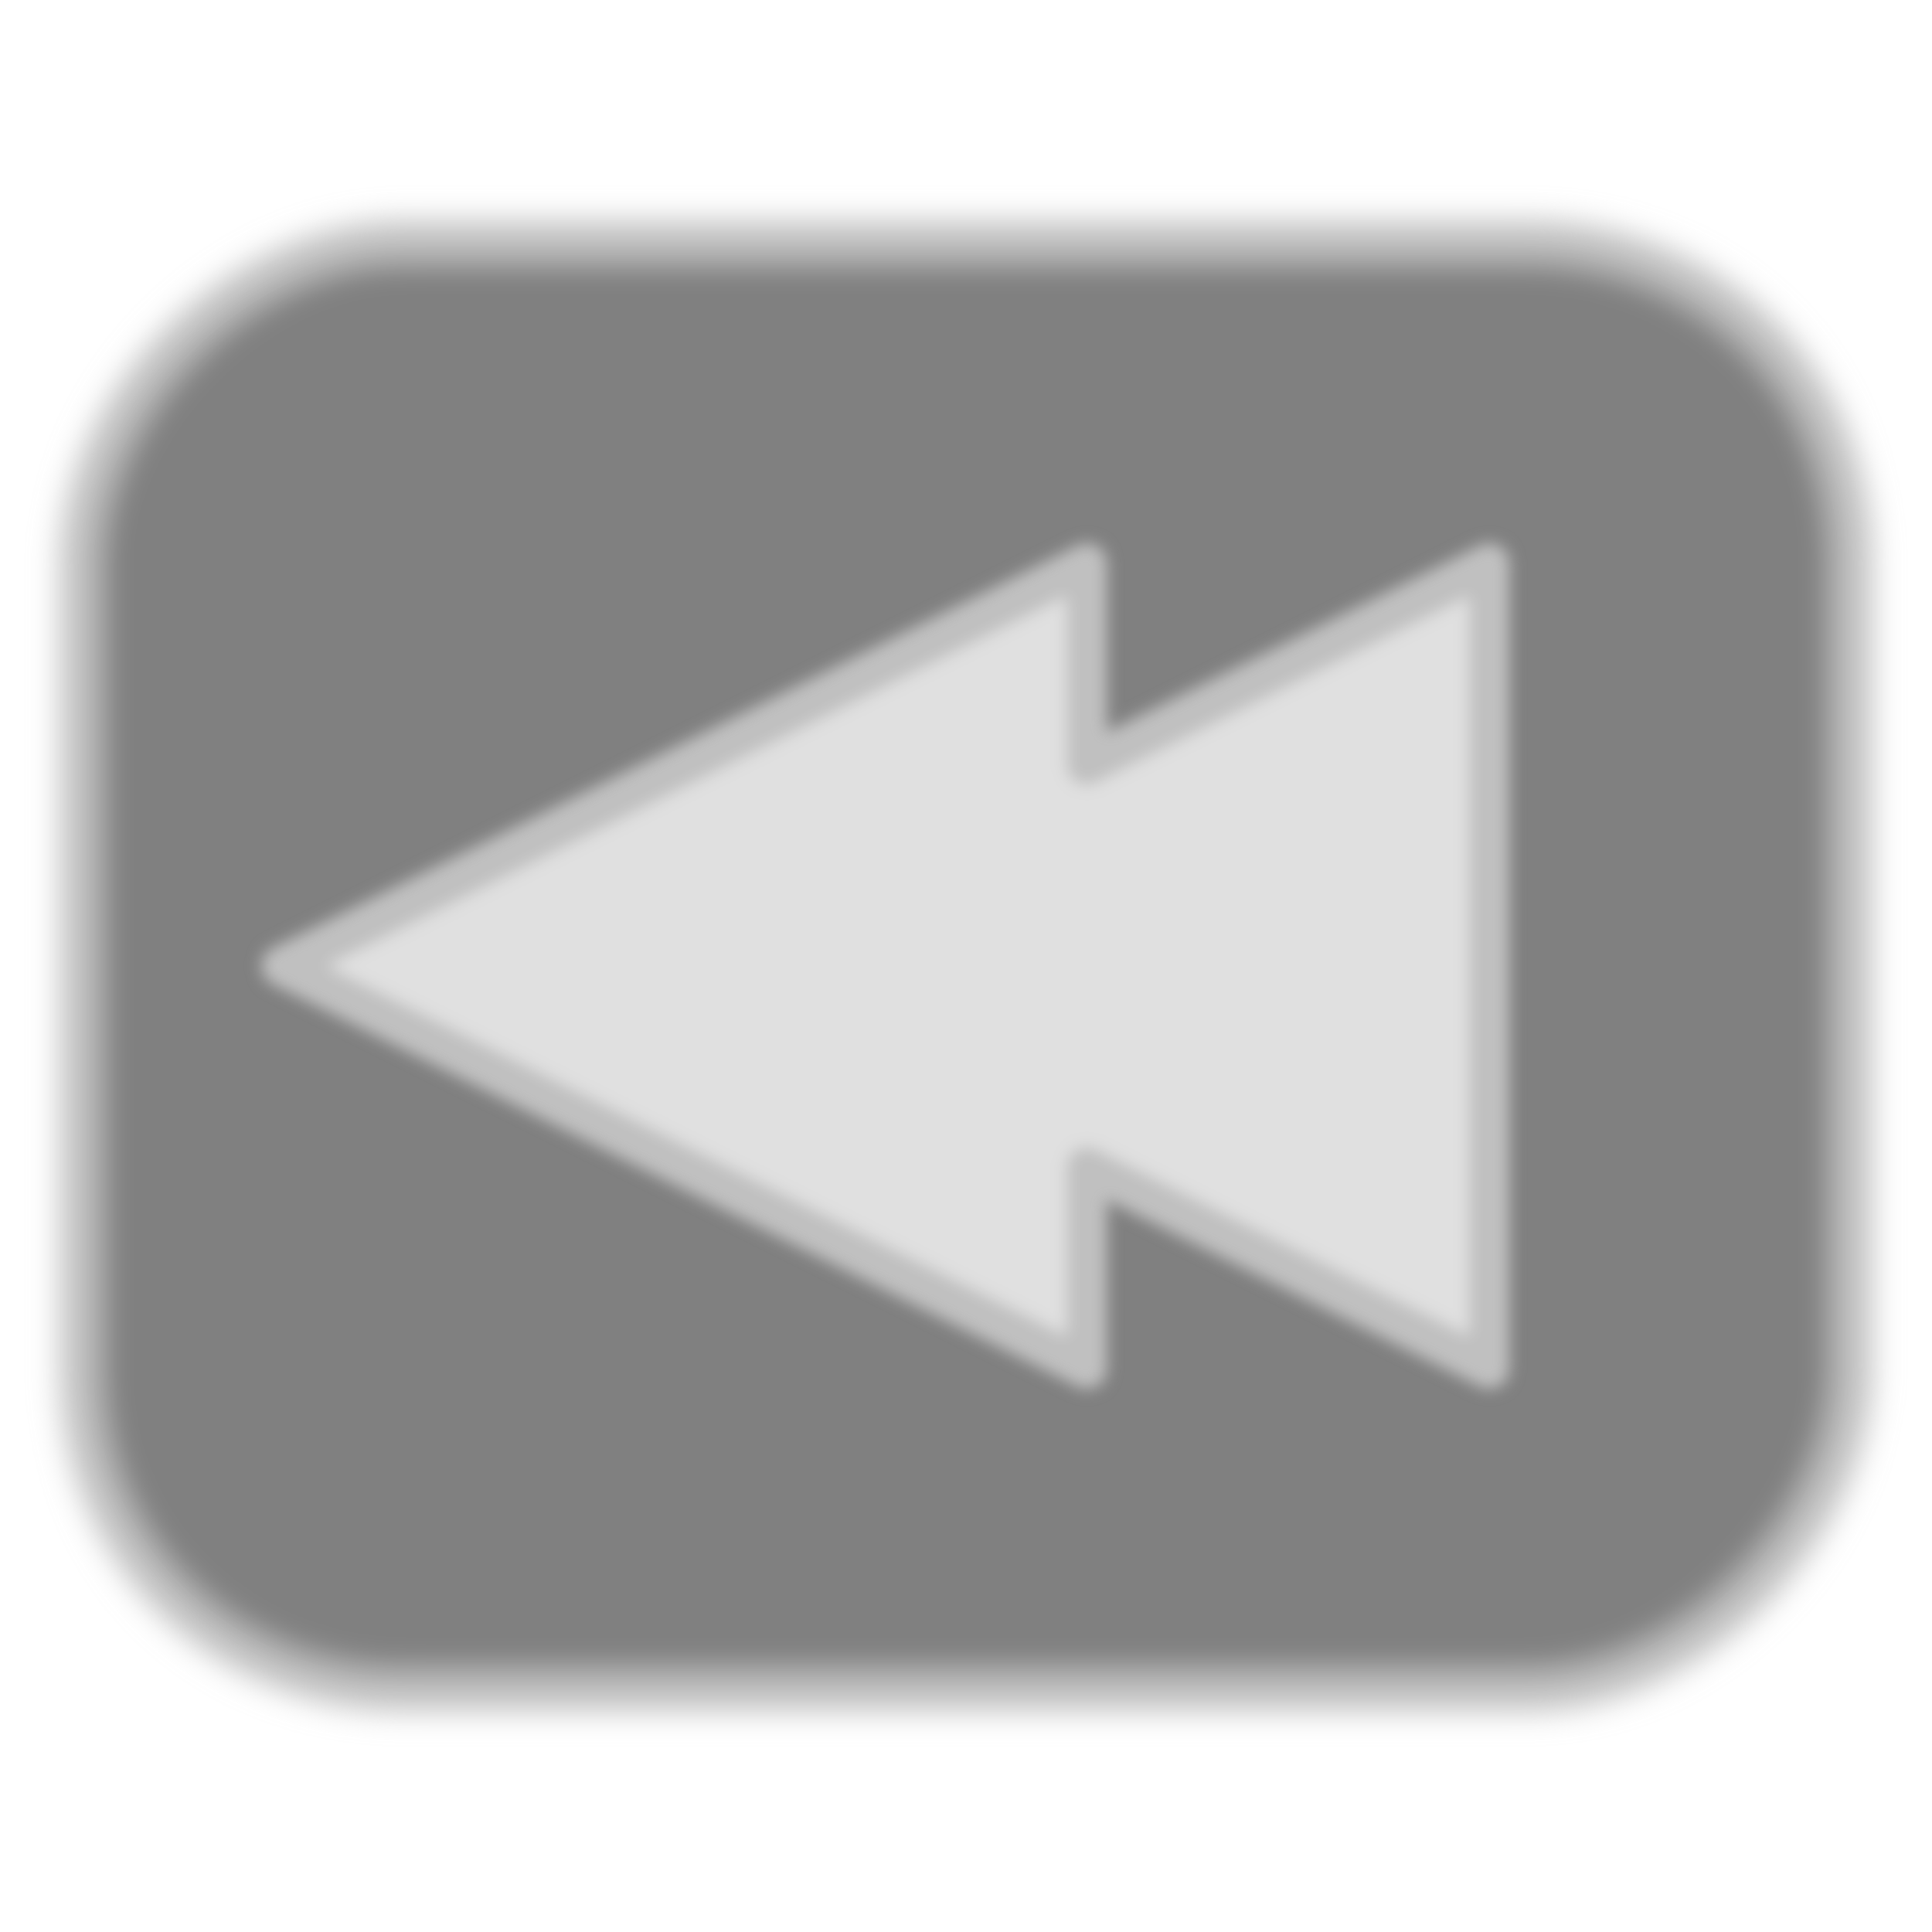
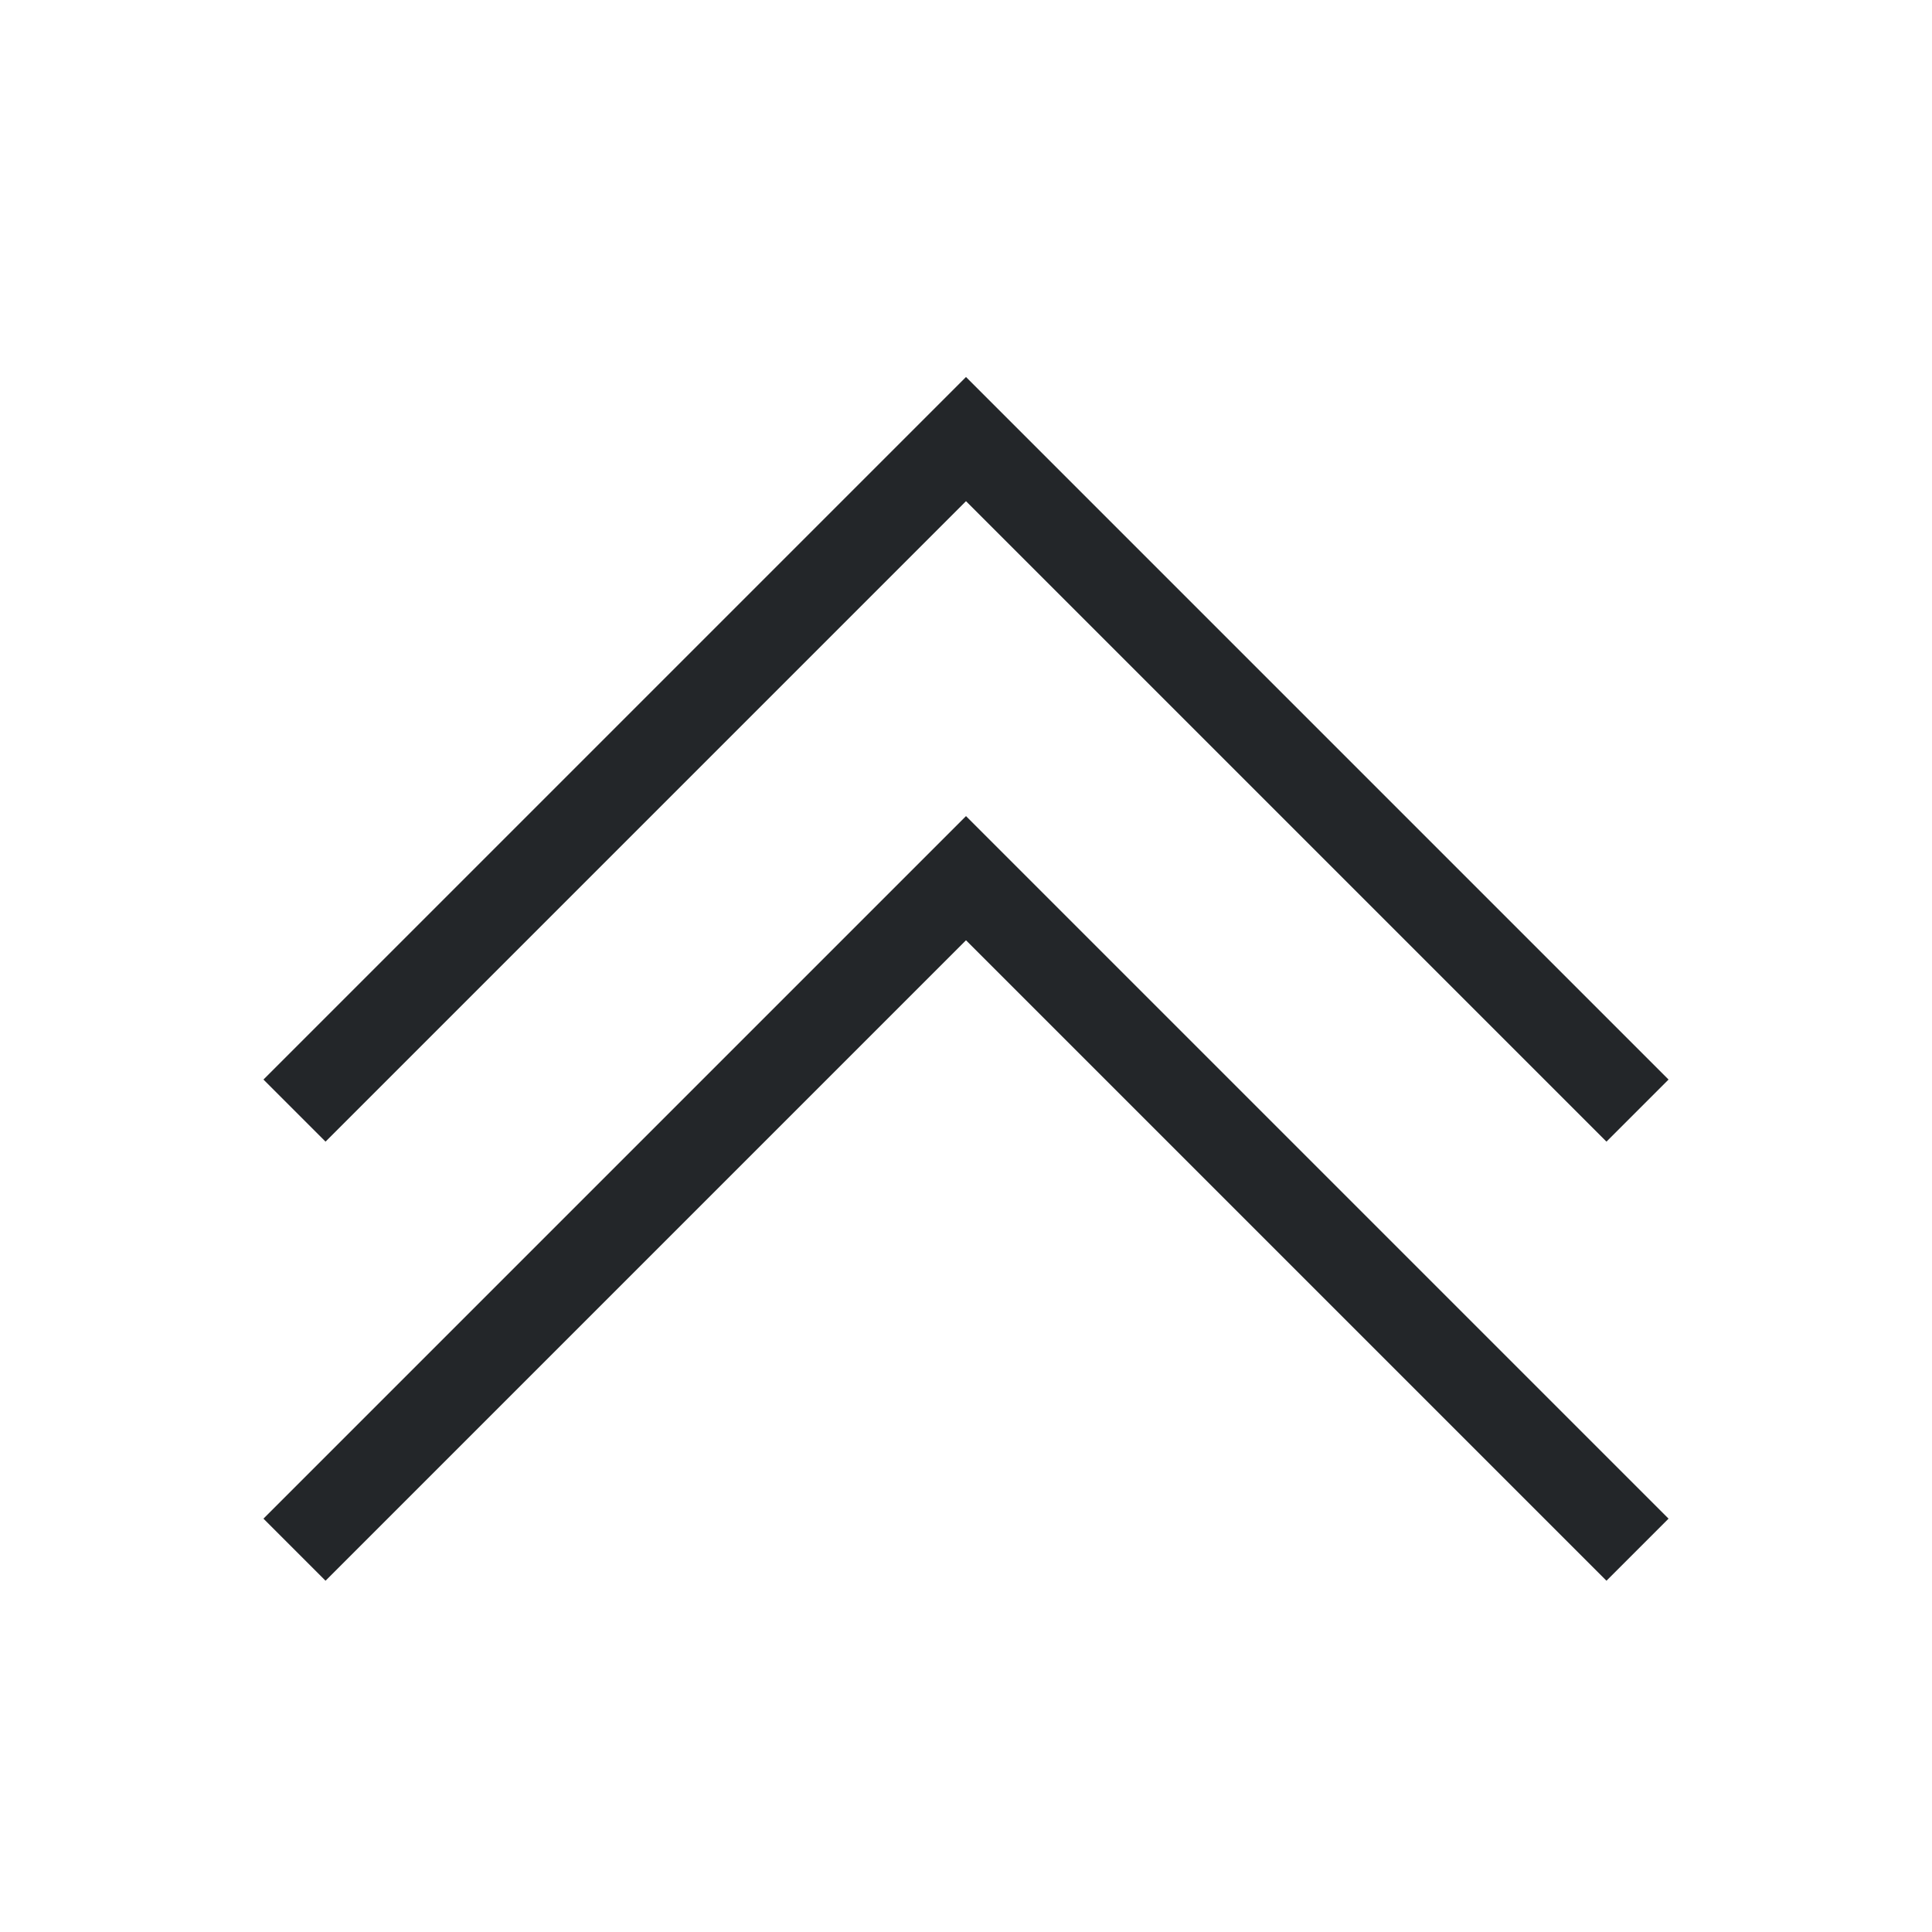
- <svg xmlns="http://www.w3.org/2000/svg" xmlns:ns1="http://www.openswatchbook.org/uri/2009/osb" width="24" height="24" id="svg5375" version="1.1">
-   <defs id="defs5377">
-     <linearGradient id="linearGradient10047">
-       <stop id="stop10049" offset="0" style="stop-color:#d89680;stop-opacity:1;" />
-       <stop id="stop10051" offset="1" style="stop-color:#808080;stop-opacity:0;" />
-     </linearGradient>
-     <linearGradient id="linearGradient9932" ns1:paint="gradient">
-       <stop style="stop-color:#808080;stop-opacity:1;" offset="0" id="stop9934" />
-       <stop style="stop-color:#808080;stop-opacity:0;" offset="1" id="stop9936" />
-     </linearGradient>
-     <filter id="filter10166">
-       <feGaussianBlur stdDeviation="0.098" id="feGaussianBlur10168" />
-     </filter>
-     <filter id="filter10190">
-       <feGaussianBlur stdDeviation="0.19" id="feGaussianBlur10192" />
-     </filter>
-   </defs>
-   <g id="layer1">
-     <path style="fill:#808080;fill-opacity:1;stroke:#c0c0c0;stroke-width:0.5;stroke-linecap:butt;stroke-linejoin:miter;stroke-miterlimit:4;stroke-opacity:1;stroke-dasharray:none;filter:url(#filter10190)" d="M 1,12 C 1,12 1,9.5 1,7 1,4.5 3,3 5,3 c 2,0 12,0 14,0 2,0 4,2 4,4 0,2 0,7.5 0,10 0,2.5 -2,4 -4,4 -2,0 -7,0 -7,0 0,0 -5,0 -7,0 -2,0 -4,-2 -4,-4 0,-2 0,-5 0,-5 z" id="path10074" transform="matrix(-1,0,0,1,24,0)" />
-     <path style="fill:#e0e0e0;fill-opacity:1;stroke:#c0c0c0;stroke-width:0.5;stroke-linecap:butt;stroke-linejoin:round;stroke-miterlimit:4;stroke-opacity:1;stroke-dasharray:none;filter:url(#filter10166)" d="m 5.5,12 c 0,1.5 0,3.5 0,5 l 5,-2.5 0,2.5 10,-5 -10,-5 0,2.5 -5,-2.5 c 0,1.667 0,3.333 0,5 z" id="path10076" transform="matrix(-1,0,0,1,24,0)" />
-   </g>
+ <svg xmlns="http://www.w3.org/2000/svg" viewBox="0 0 22 22">
+   <style type="text/css" id="current-color-scheme">
+         .ColorScheme-Text {
+             color:#232629;
+         }
+     </style>
+   <path d="M3.707 18L3 17.293l8-8 8 8-.707.707L11 10.707zm0-5L3 12.293l8-8 8 8-.707.707L11 5.707z" class="ColorScheme-Text" fill="currentColor" />
</svg>
